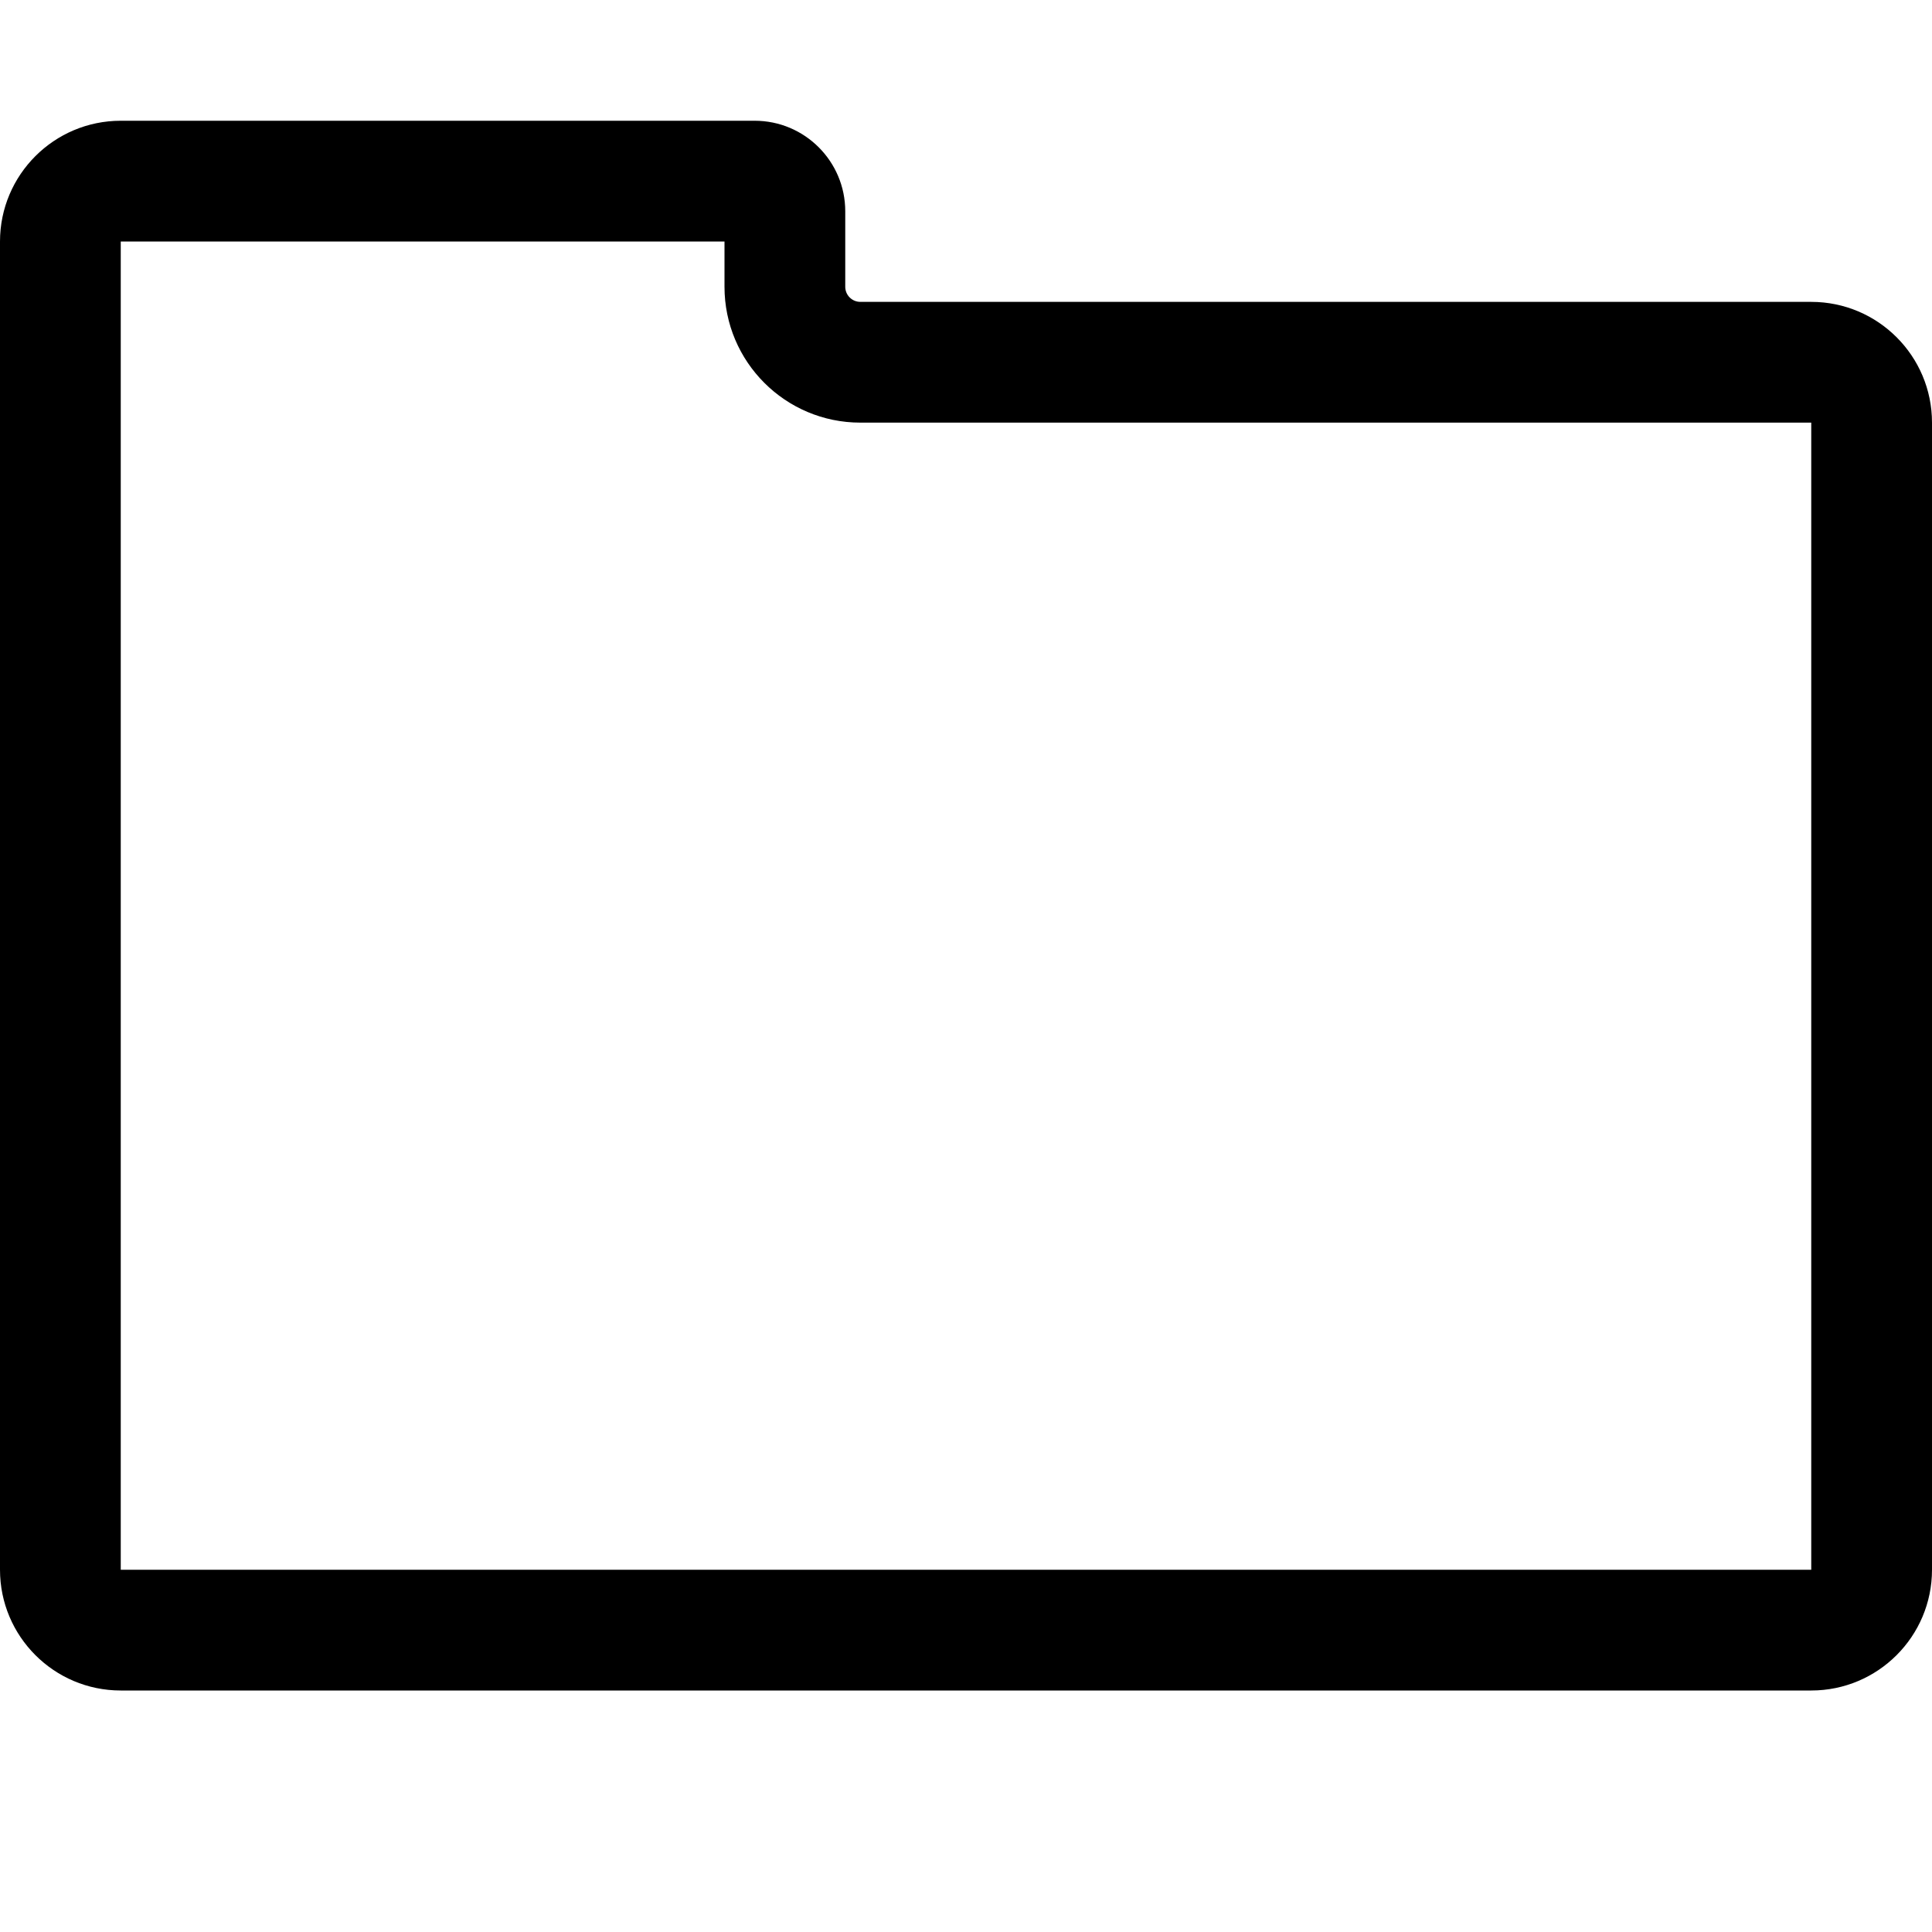
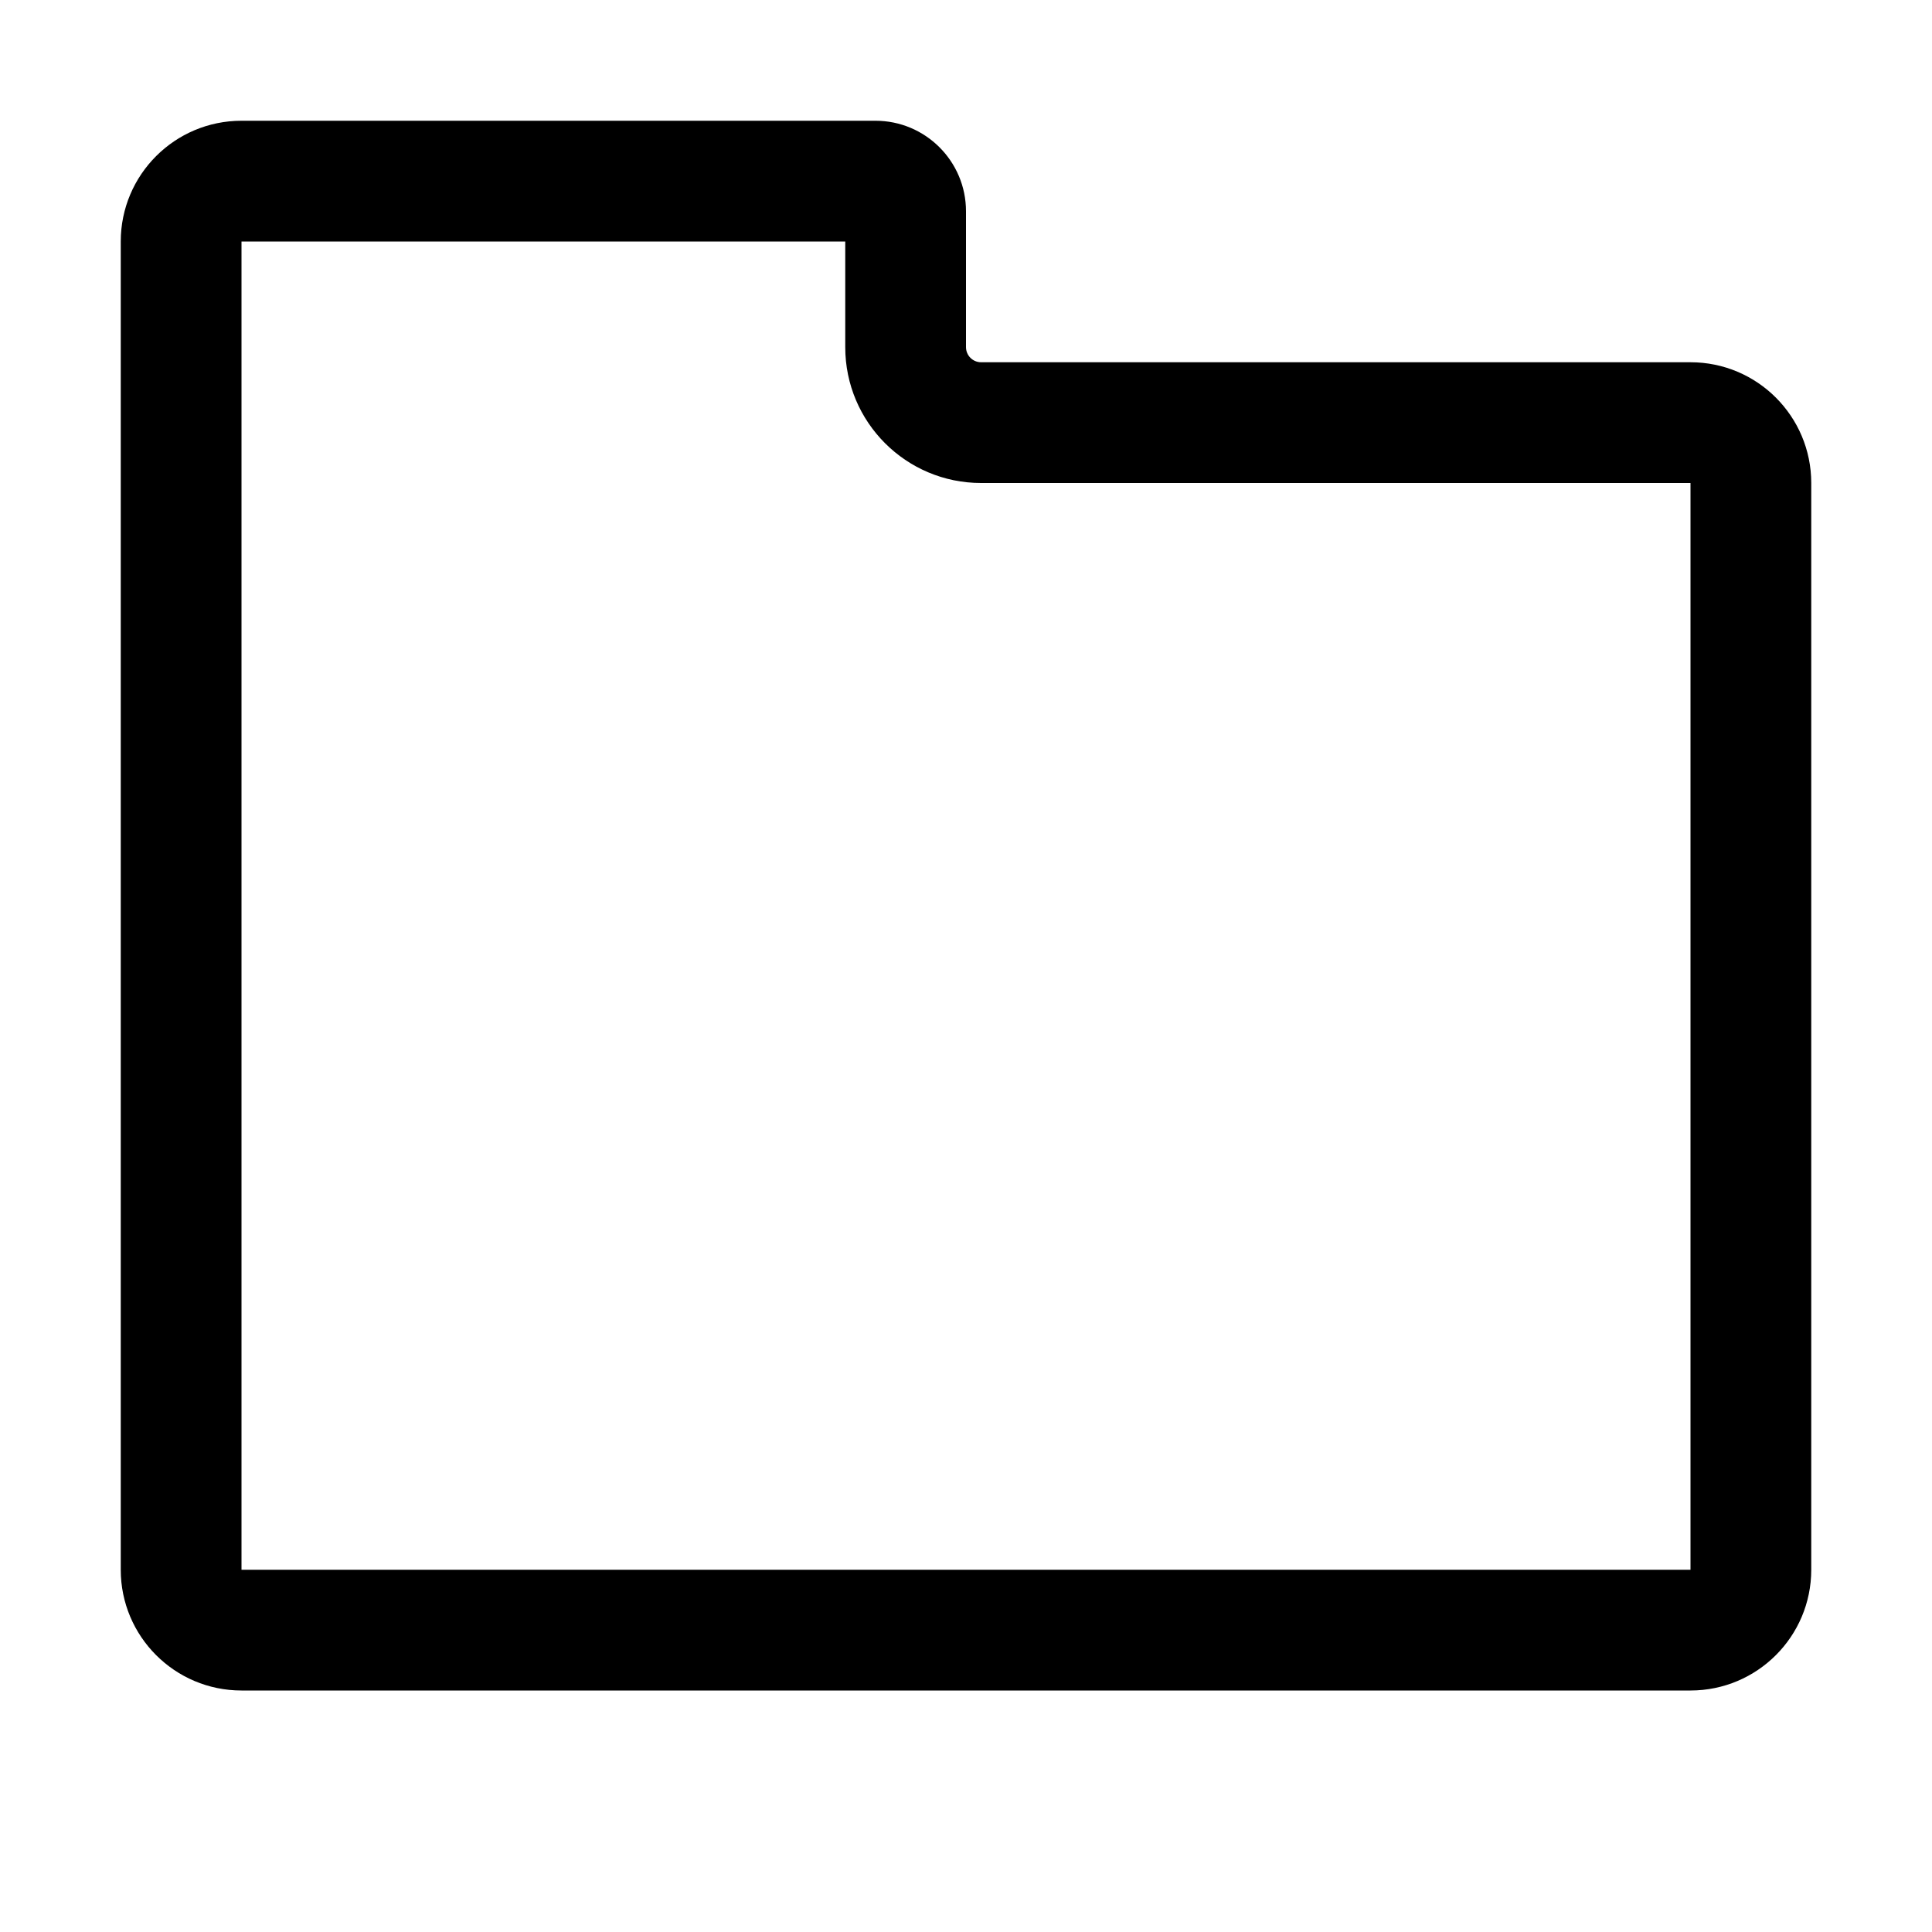
<svg xmlns="http://www.w3.org/2000/svg" width="16" height="16" viewBox="0 0 16 16">
-   <path d="M6,2 L1,2 L1,13 L15,13 L15,3.5 L7.125,3.5 C6.504,3.5 6,2.996 6,2.375 L6,2 Z M6.25,1 C6.664,1 7,1.336 7,1.75 L7,2.375 C7,2.444 7.056,2.5 7.125,2.5 L15,2.5 C15.552,2.5 16,2.948 16,3.5 L16,13 C16,13.552 15.552,14 15,14 L1,14 C0.448,14 -2.12486467e-14,13.552 -2.13162821e-14,13 L-2.55351296e-14,2 C-2.56027649e-14,1.448 0.448,1 1,1 L6.25,1 Z" />
+   <path d="M7 2H2v11h12V4H8.125A1.125 1.125 0 017 2.875V2zm.25-1a.75.75 0 01.75.75v1.125c0 .069.056.125.125.125H14a1 1 0 011 1v9a1 1 0 01-1 1H2a1 1 0 01-1-1V2a1 1 0 011-1h5.25z" />
</svg>
